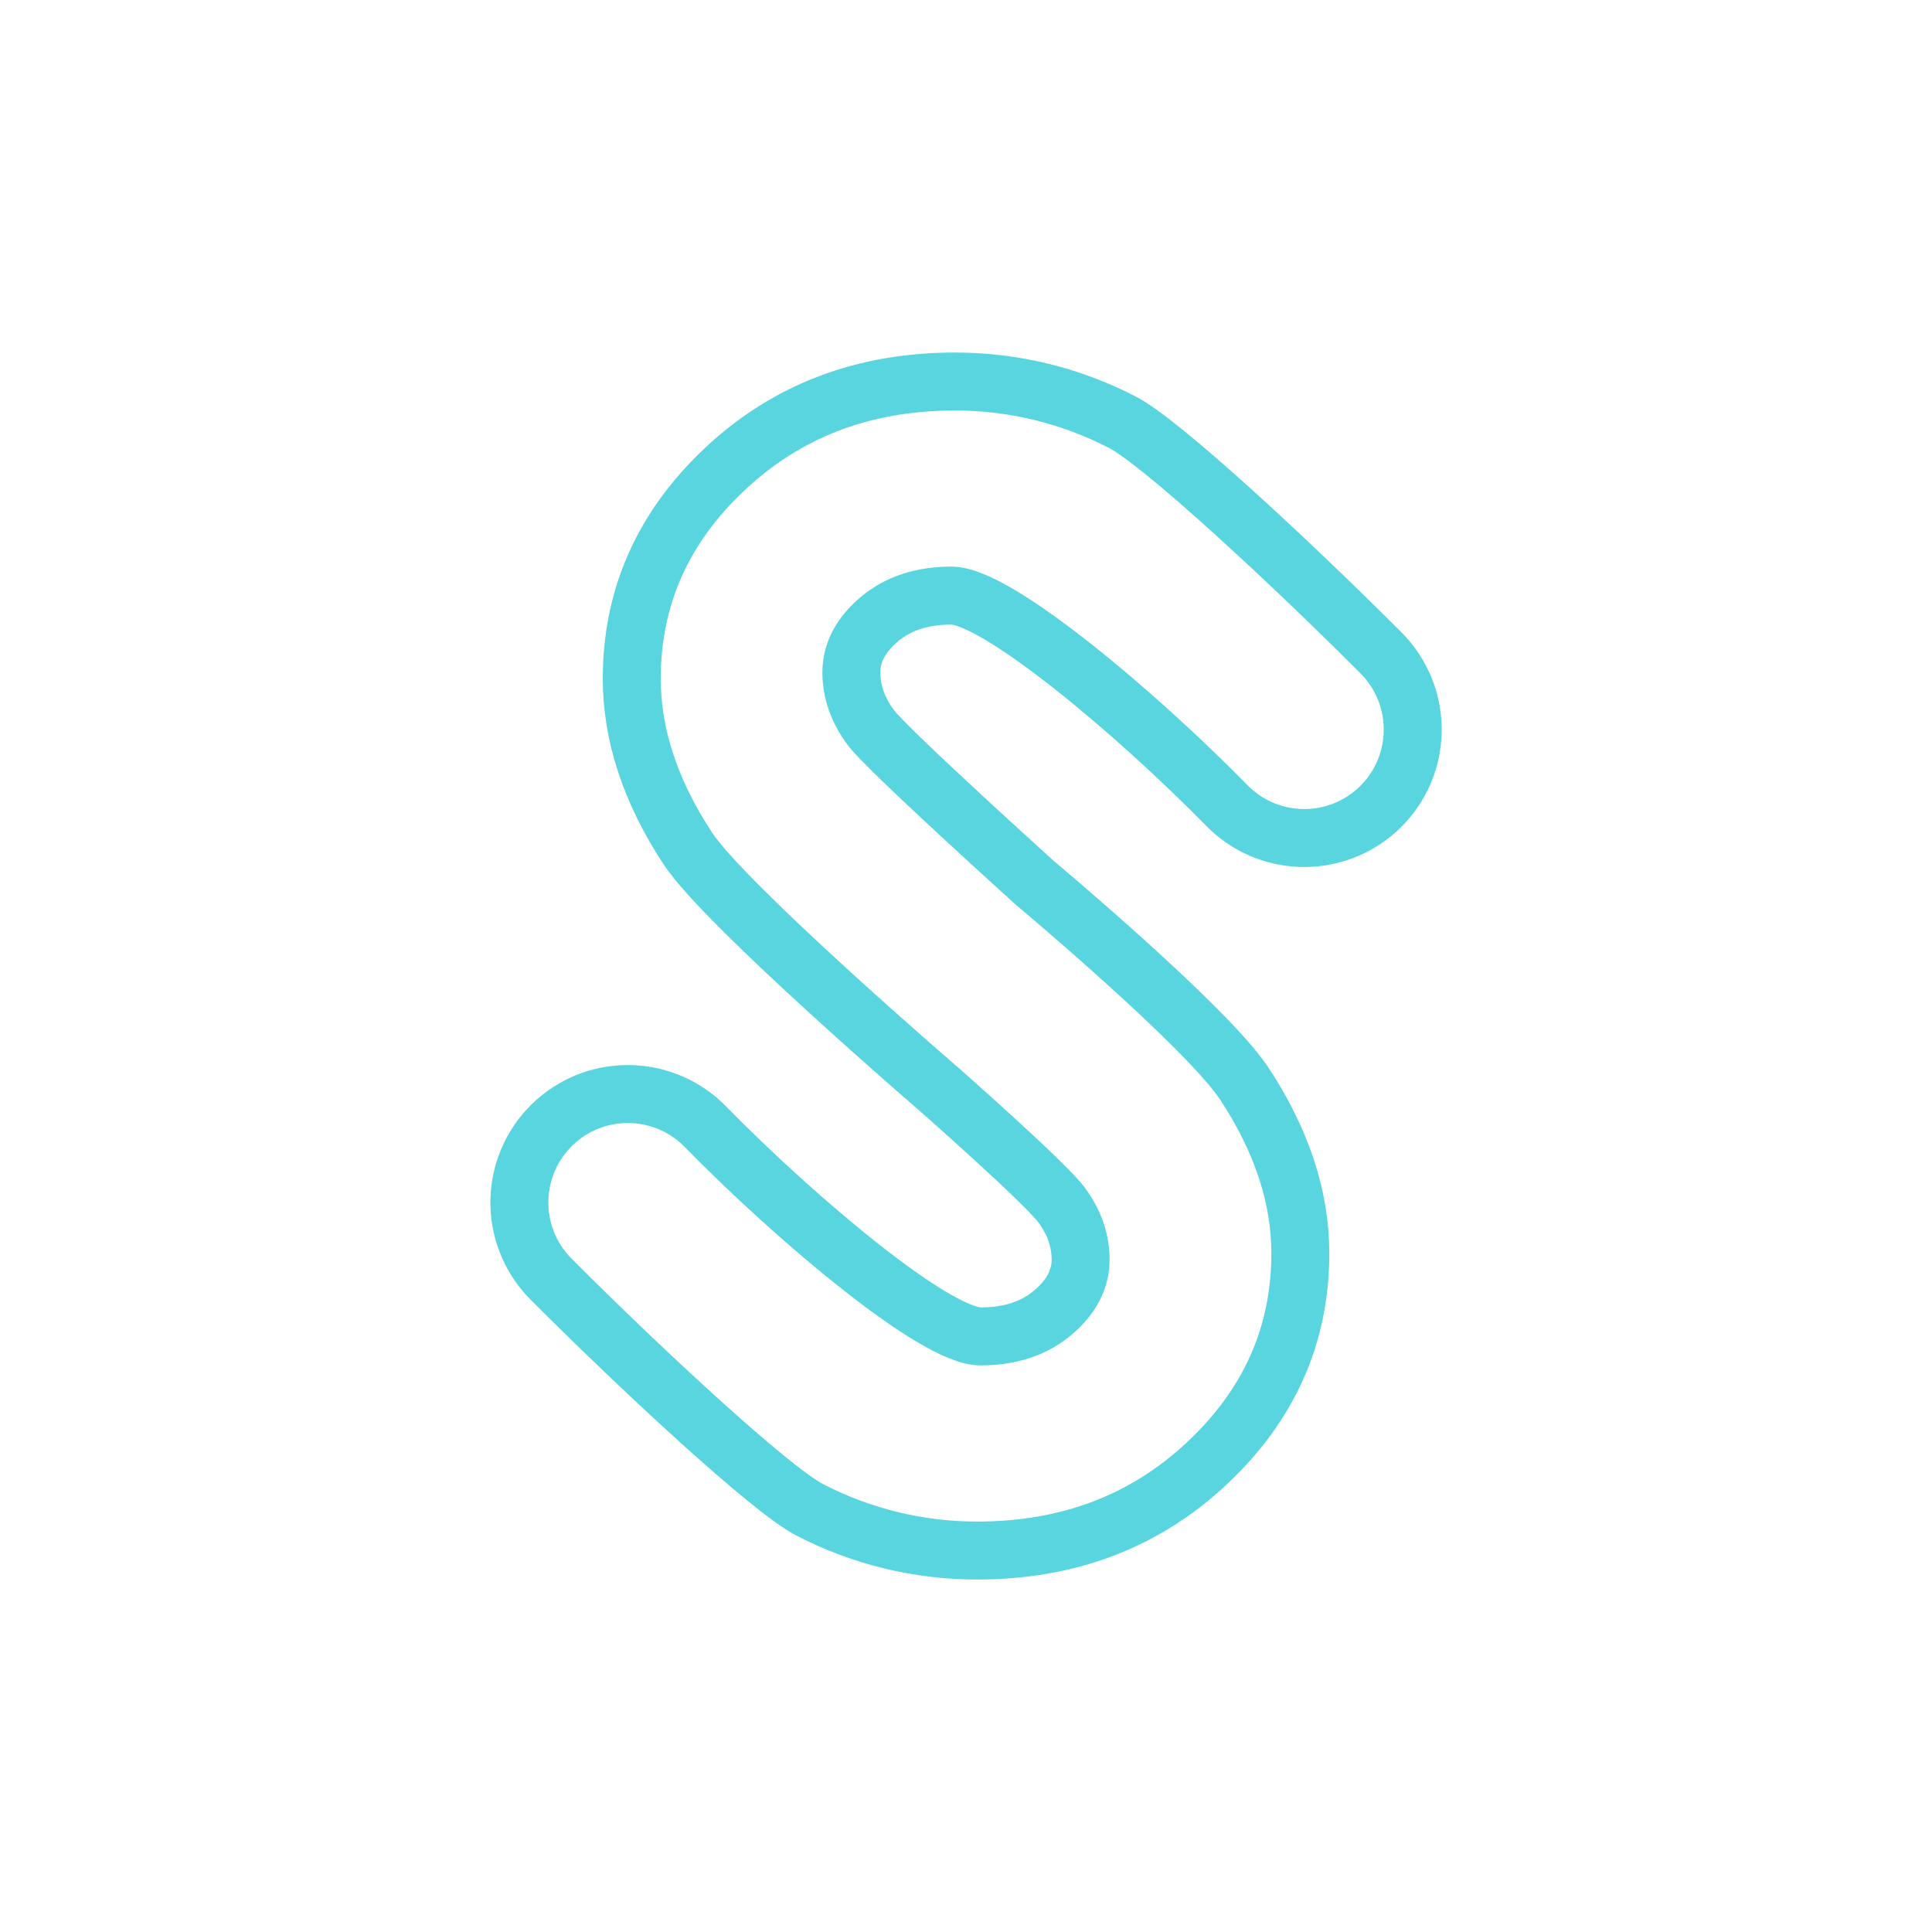
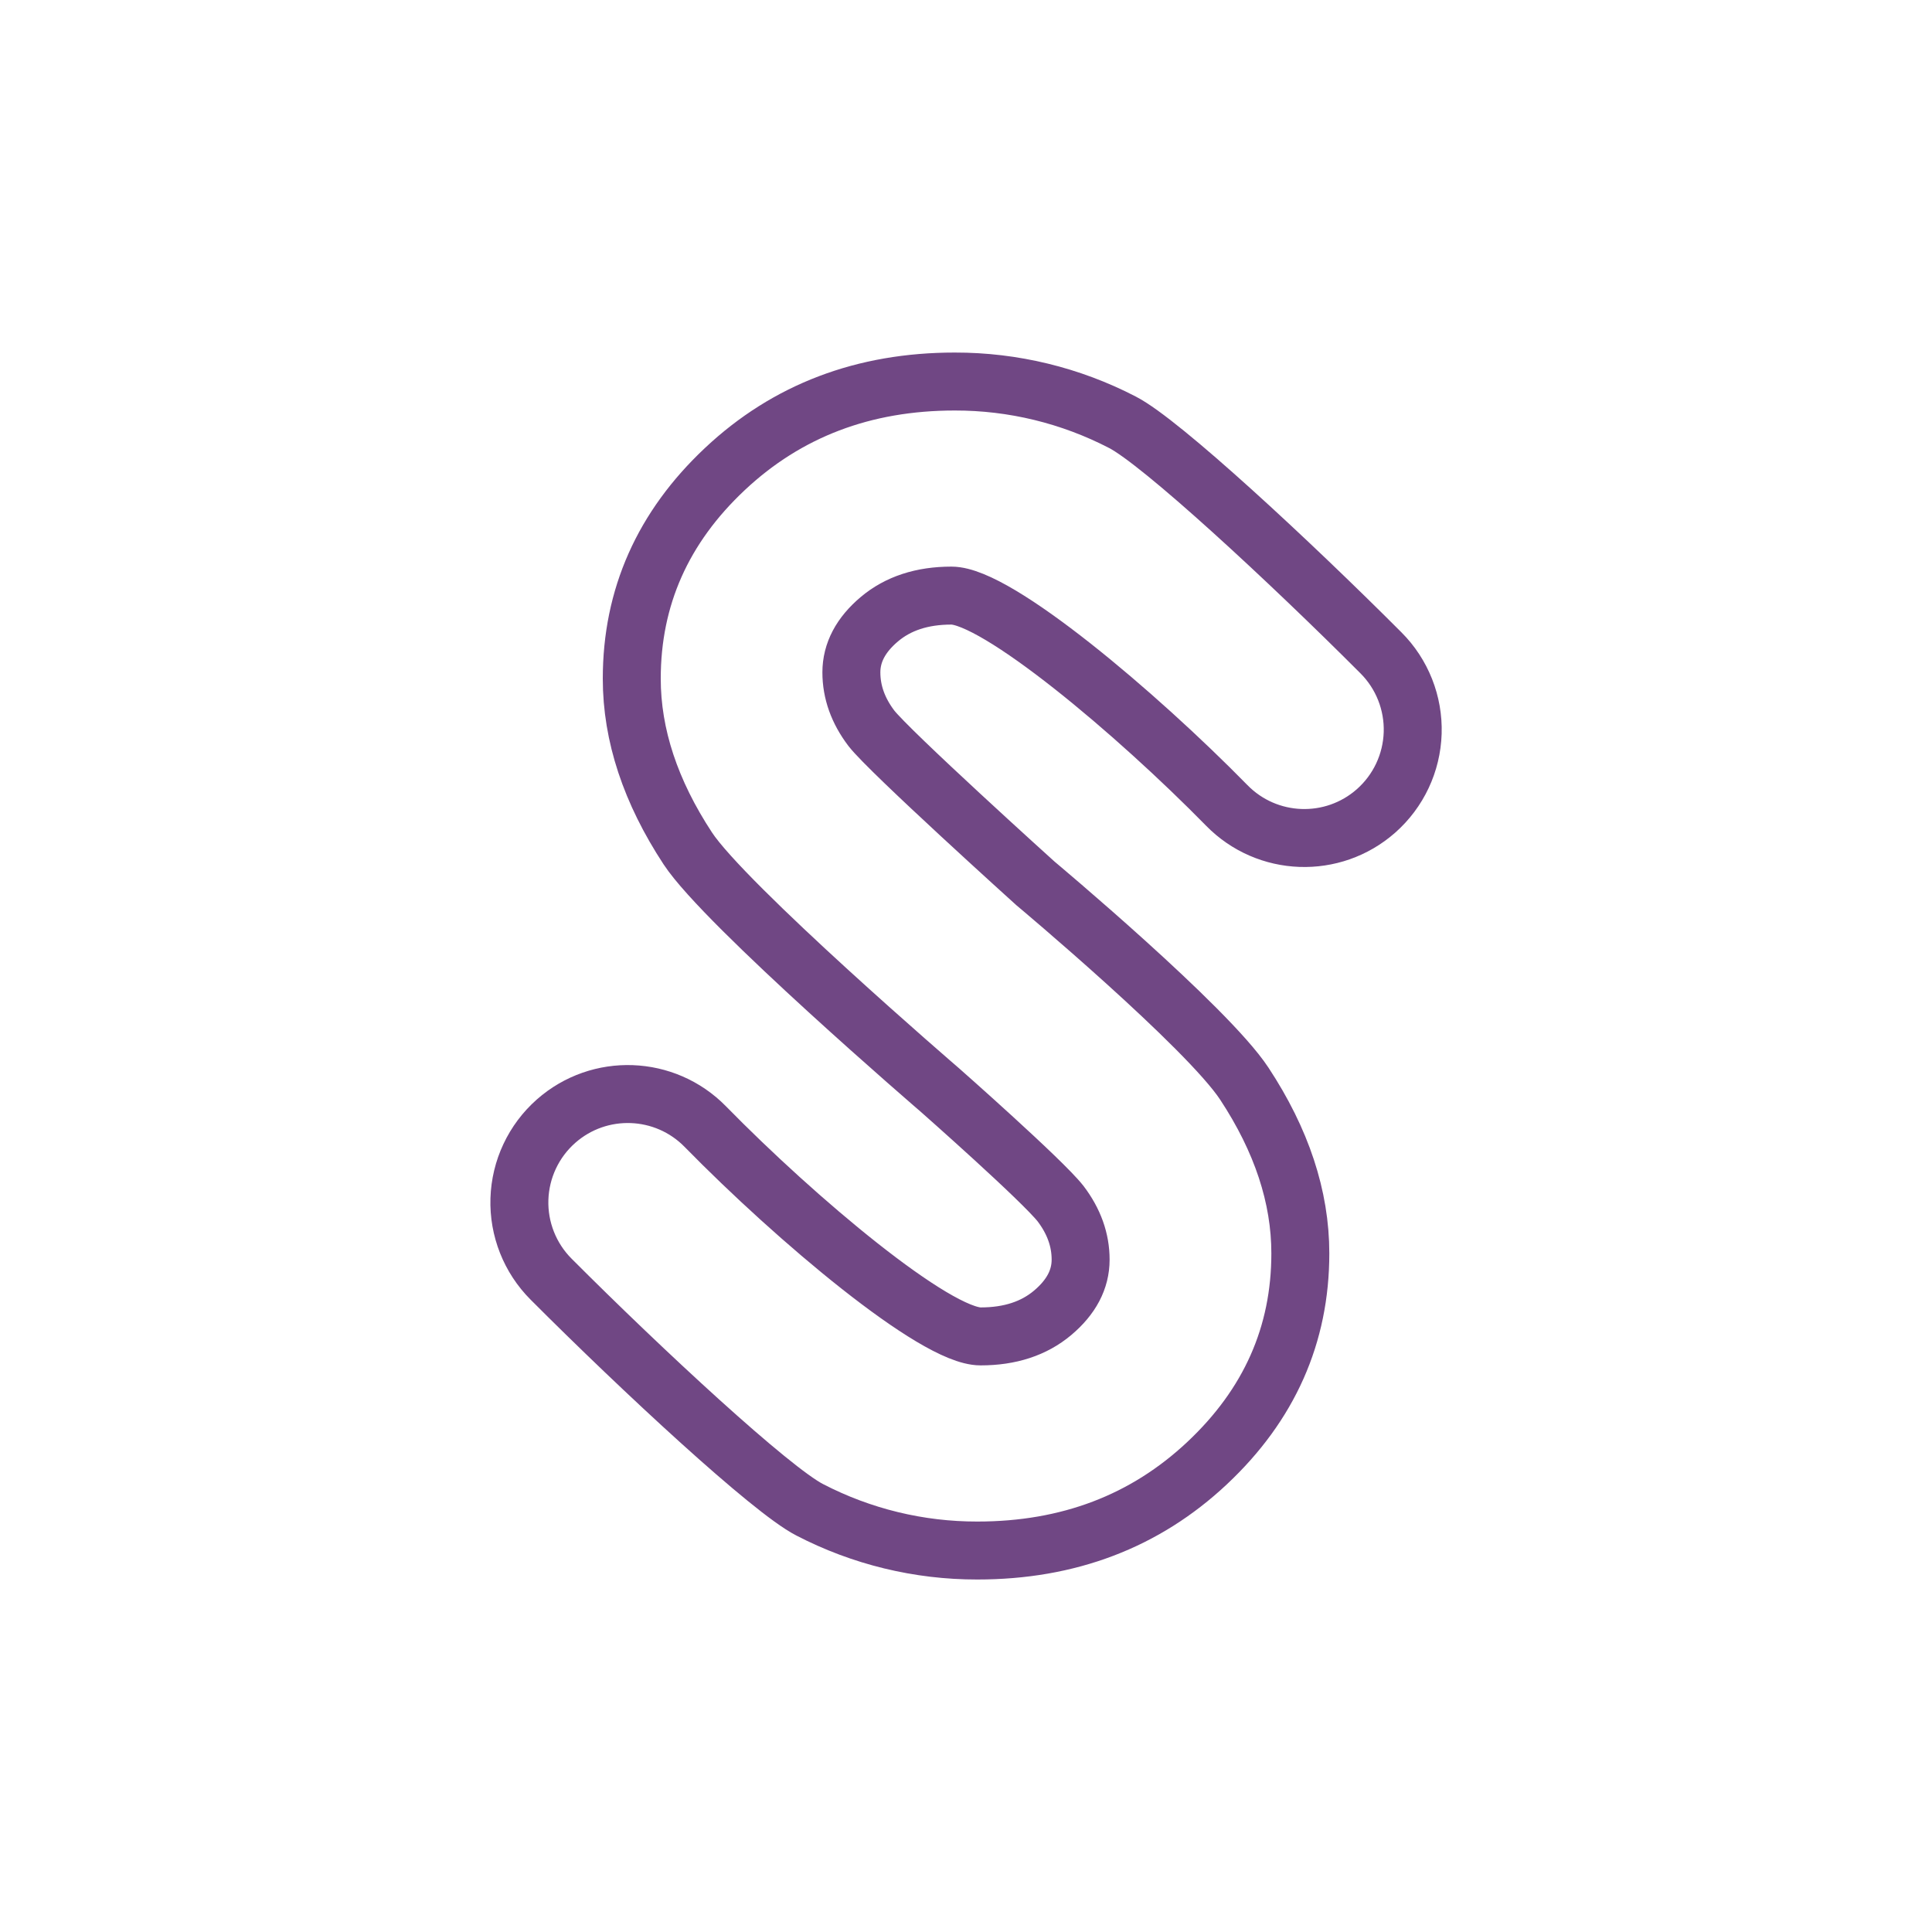
<svg xmlns="http://www.w3.org/2000/svg" id="Layer_1" data-name="Layer 1" viewBox="0 0 1000 1000">
  <defs>
-     <style>.cls-1{fill:none;}.cls-2{fill:none;stroke:#59D5E0;stroke-miterlimit:10;stroke-width:30px;}</style>
+     <style>.cls-1{fill:none;}.cls-2{fill:none;stroke:#704784;stroke-miterlimit:10;stroke-width:30px;}</style>
  </defs>
  <circle class="cls-1" cx="500" cy="500" r="500" />
  <path class="cls-2" d="M486.5,564.21S375.28,468.5,356,439.14s-29-58.64-29-87.86q0-63.25,48.22-108.53t119-45.27a187.77,187.77,0,0,1,86.73,21.08c20,10.24,86.71,72.12,133.84,119.36a56.16,56.16,0,0,1-2.55,81.8h0a56.15,56.15,0,0,1-77.28-2.85c-46.88-47.82-119-108.59-142.5-108.59q-22.79,0-37.28,12.2T440.67,348q0,15.3,10.35,28.95c9.39,12.13,84.91,80.28,84.91,80.28s88.79,74.3,108.12,103.66,29,58.64,29,87.86q0,63.25-48.22,108.53t-119,45.27a187.77,187.77,0,0,1-86.73-21.08c-20-10.24-86.71-72.12-133.84-119.36a56.16,56.16,0,0,1,2.55-81.8h0a56.15,56.15,0,0,1,77.28,2.85C411.94,631,484,691.72,507.56,691.72q22.79,0,37.28-12.2T559.33,652q0-15.3-10.35-28.95C539.59,611,486.5,564.21,486.5,564.21Z" />
</svg>
